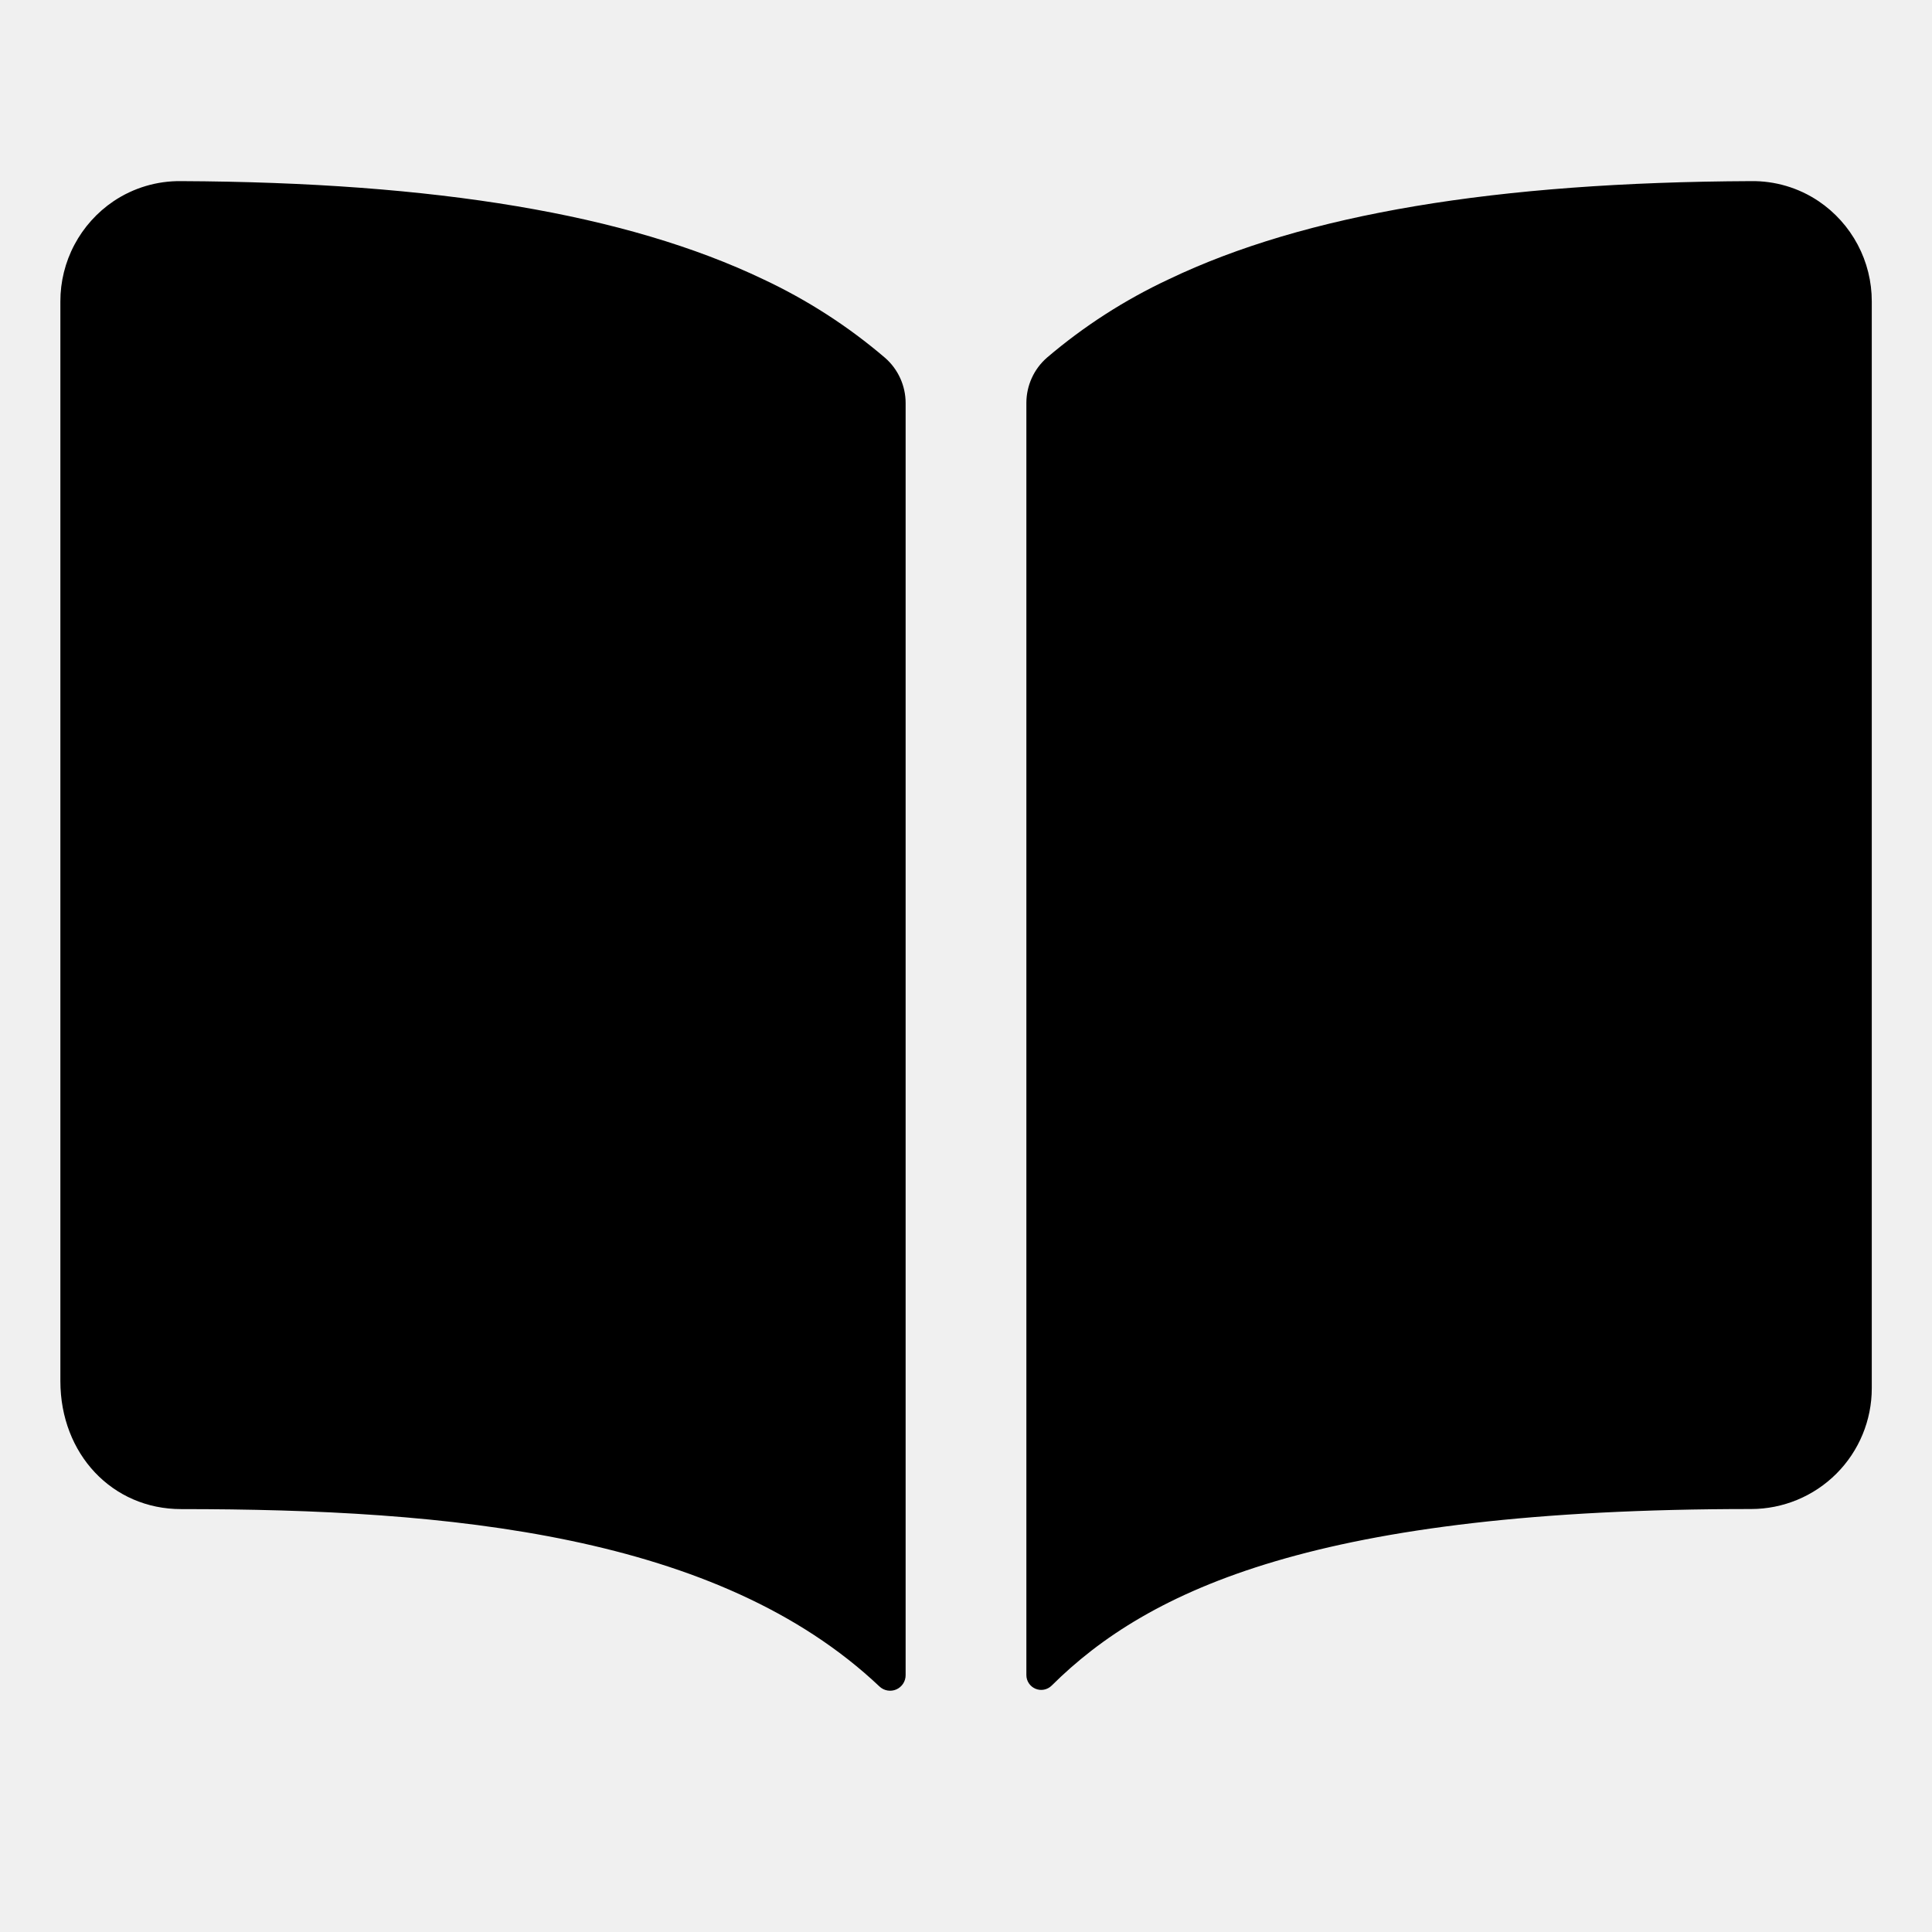
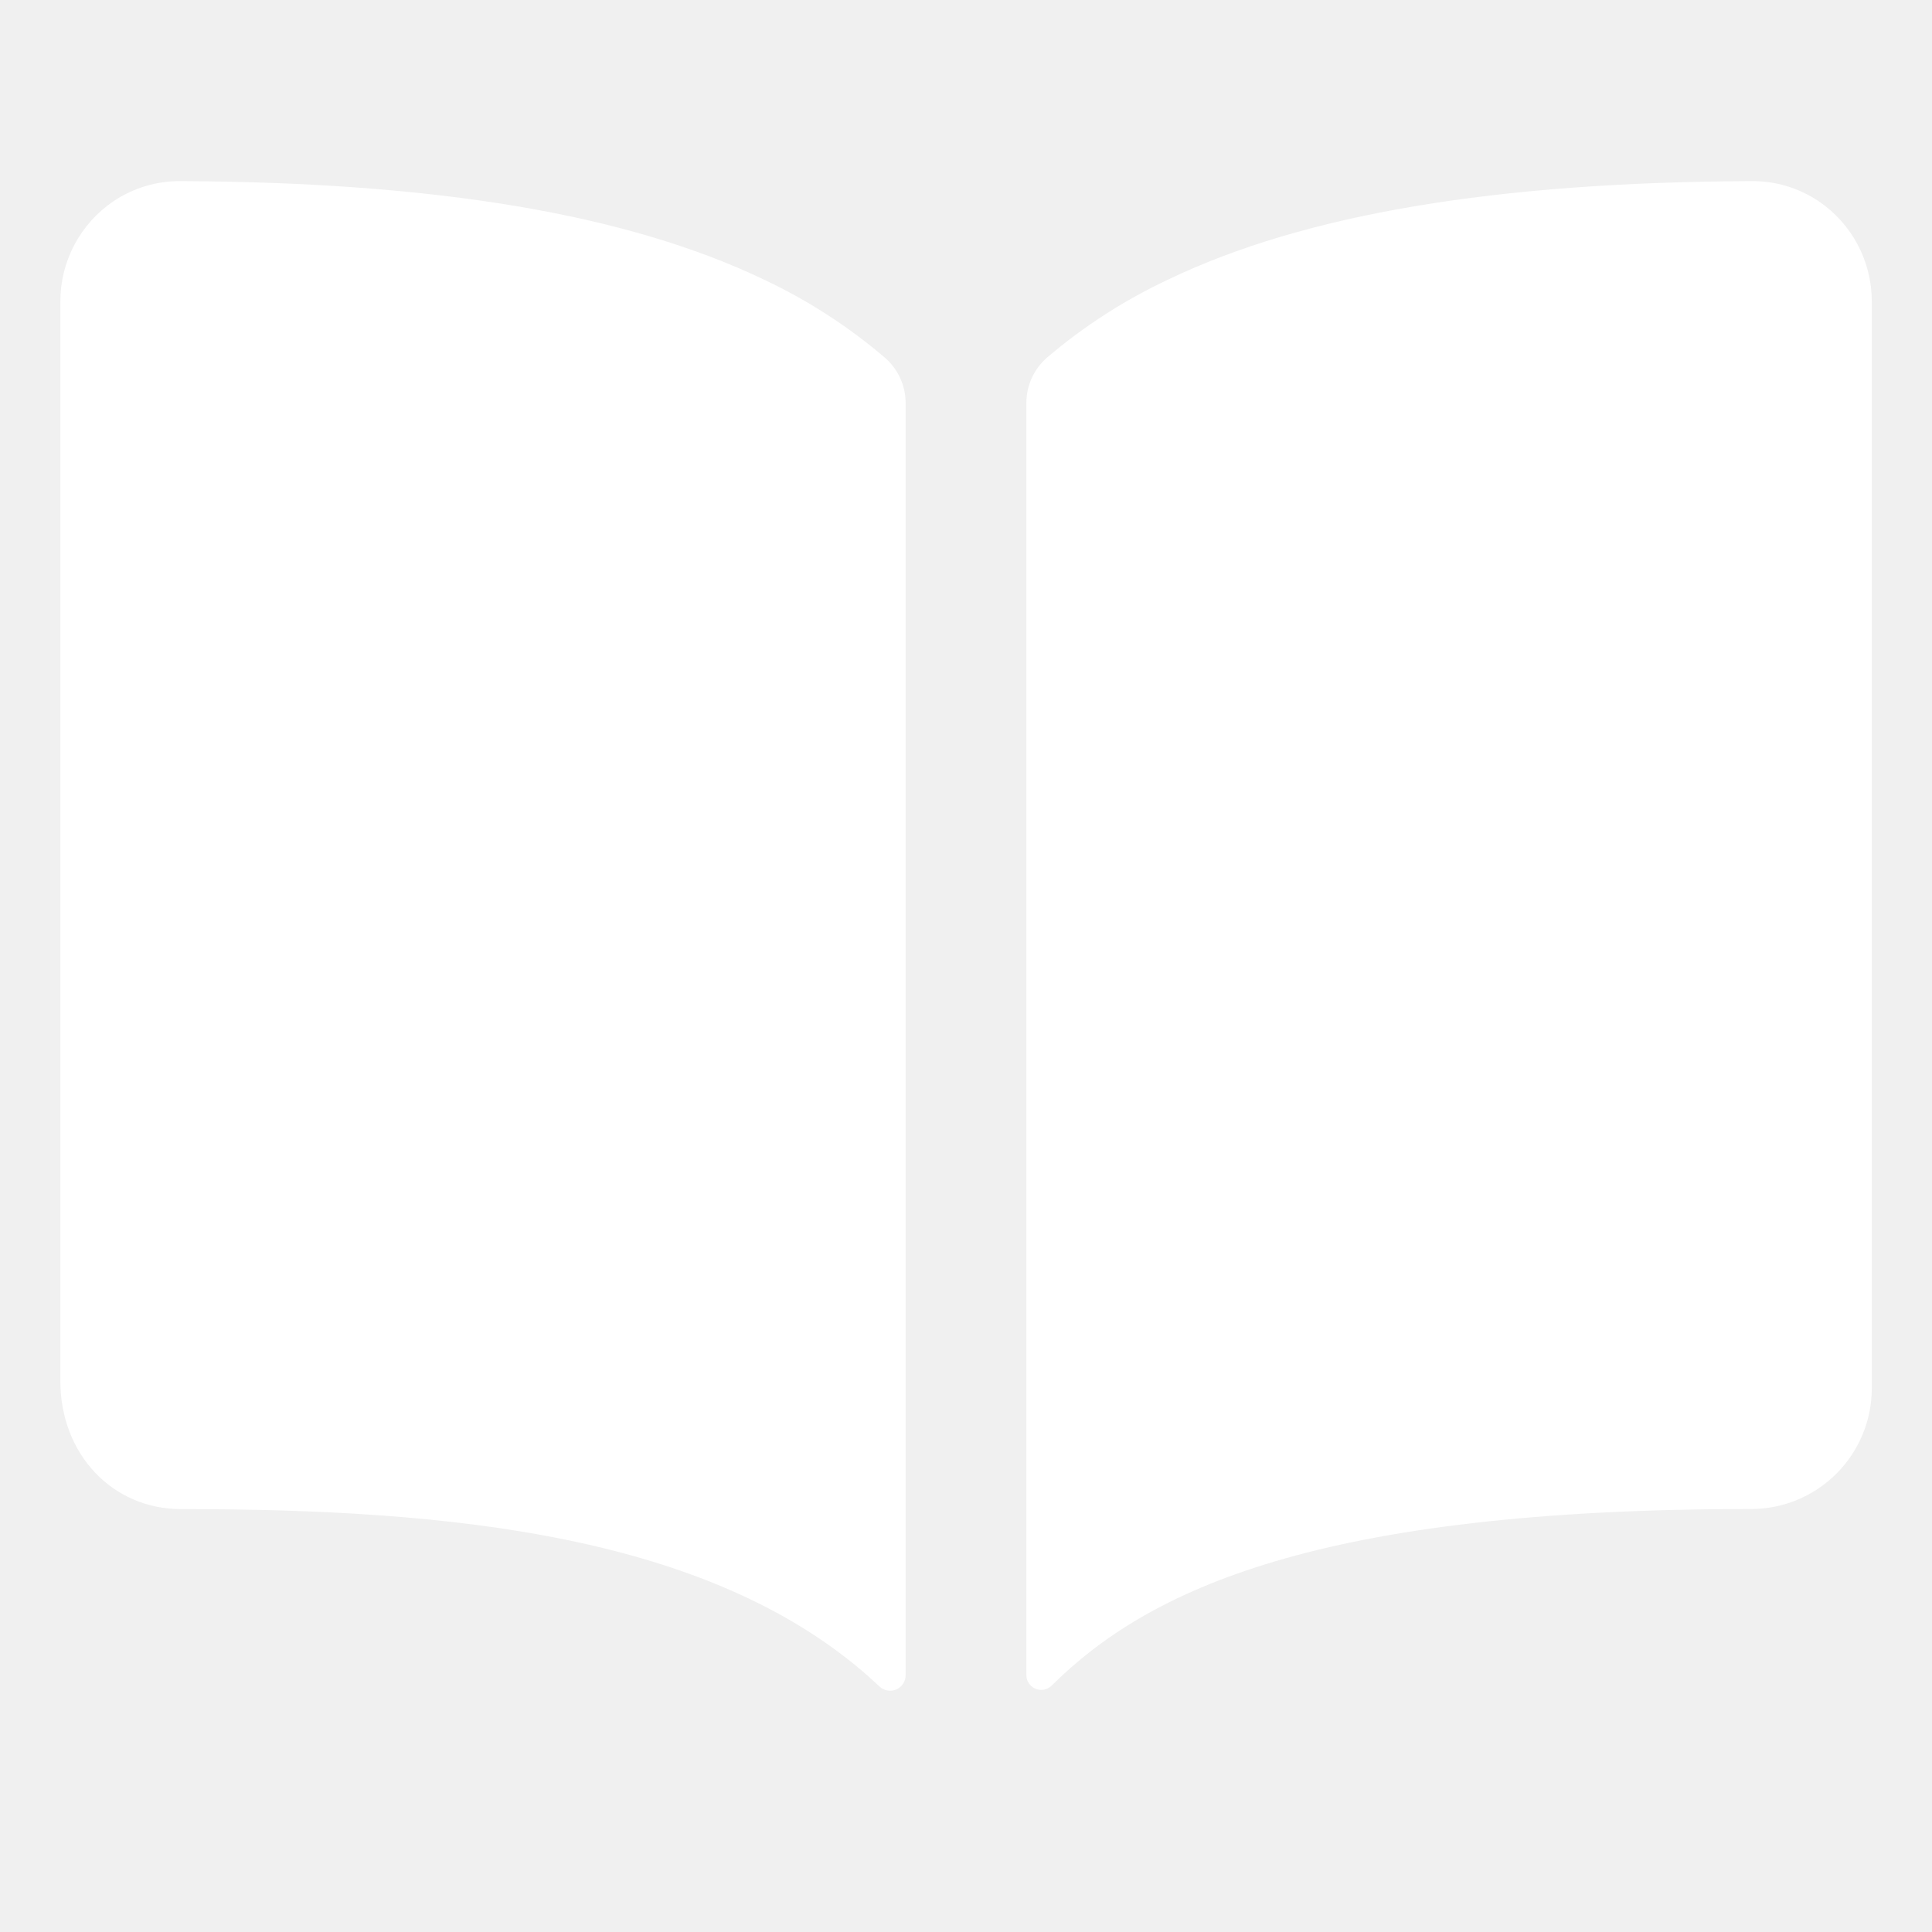
<svg xmlns="http://www.w3.org/2000/svg" width="100" height="100" viewBox="0 0 100 100" fill="none">
-   <path d="M39.5 14.453C32.443 11.084 22.58 9.434 9.375 9.375C8.13 9.358 6.909 9.721 5.875 10.416C5.027 10.989 4.332 11.763 3.852 12.668C3.373 13.572 3.123 14.581 3.125 15.605V71.484C3.125 75.262 5.813 78.111 9.375 78.111C23.256 78.111 37.18 79.408 45.52 87.291C45.634 87.399 45.777 87.472 45.932 87.499C46.087 87.527 46.246 87.508 46.391 87.446C46.535 87.383 46.658 87.28 46.744 87.148C46.83 87.016 46.876 86.862 46.875 86.705V20.863C46.875 20.419 46.78 19.98 46.596 19.576C46.412 19.171 46.144 18.811 45.809 18.52C43.898 16.886 41.776 15.519 39.5 14.453ZM94.125 10.41C93.091 9.717 91.87 9.356 90.625 9.375C77.42 9.434 67.557 11.076 60.5 14.453C58.224 15.517 56.101 16.882 54.19 18.512C53.855 18.804 53.587 19.164 53.404 19.568C53.22 19.973 53.125 20.412 53.125 20.855V86.701C53.125 86.852 53.169 87 53.253 87.126C53.337 87.252 53.456 87.35 53.595 87.409C53.734 87.468 53.888 87.484 54.036 87.456C54.185 87.427 54.322 87.356 54.43 87.25C59.443 82.269 68.242 78.106 90.633 78.107C92.29 78.107 93.88 77.449 95.052 76.277C96.224 75.105 96.883 73.515 96.883 71.857V15.607C96.885 14.581 96.635 13.57 96.154 12.664C95.673 11.758 94.976 10.983 94.125 10.41Z" fill="black" />
+   <path d="M39.5 14.453C32.443 11.084 22.58 9.434 9.375 9.375C8.13 9.358 6.909 9.721 5.875 10.416C5.027 10.989 4.332 11.763 3.852 12.668C3.373 13.572 3.123 14.581 3.125 15.605V71.484C3.125 75.262 5.813 78.111 9.375 78.111C23.256 78.111 37.18 79.408 45.52 87.291C45.634 87.399 45.777 87.472 45.932 87.499C46.087 87.527 46.246 87.508 46.391 87.446C46.535 87.383 46.658 87.28 46.744 87.148C46.83 87.016 46.876 86.862 46.875 86.705V20.863C46.875 20.419 46.78 19.98 46.596 19.576C46.412 19.171 46.144 18.811 45.809 18.52C43.898 16.886 41.776 15.519 39.5 14.453ZM94.125 10.41C93.091 9.717 91.87 9.356 90.625 9.375C77.42 9.434 67.557 11.076 60.5 14.453C58.224 15.517 56.101 16.882 54.19 18.512C53.855 18.804 53.587 19.164 53.404 19.568C53.22 19.973 53.125 20.412 53.125 20.855V86.701C53.125 86.852 53.169 87 53.253 87.126C53.337 87.252 53.456 87.35 53.595 87.409C53.734 87.468 53.888 87.484 54.036 87.456C54.185 87.427 54.322 87.356 54.43 87.25C59.443 82.269 68.242 78.106 90.633 78.107C92.29 78.107 93.88 77.449 95.052 76.277C96.224 75.105 96.883 73.515 96.883 71.857V15.607C96.885 14.581 96.635 13.57 96.154 12.664C95.673 11.758 94.976 10.983 94.125 10.41Z" fill="white" />
</svg>
